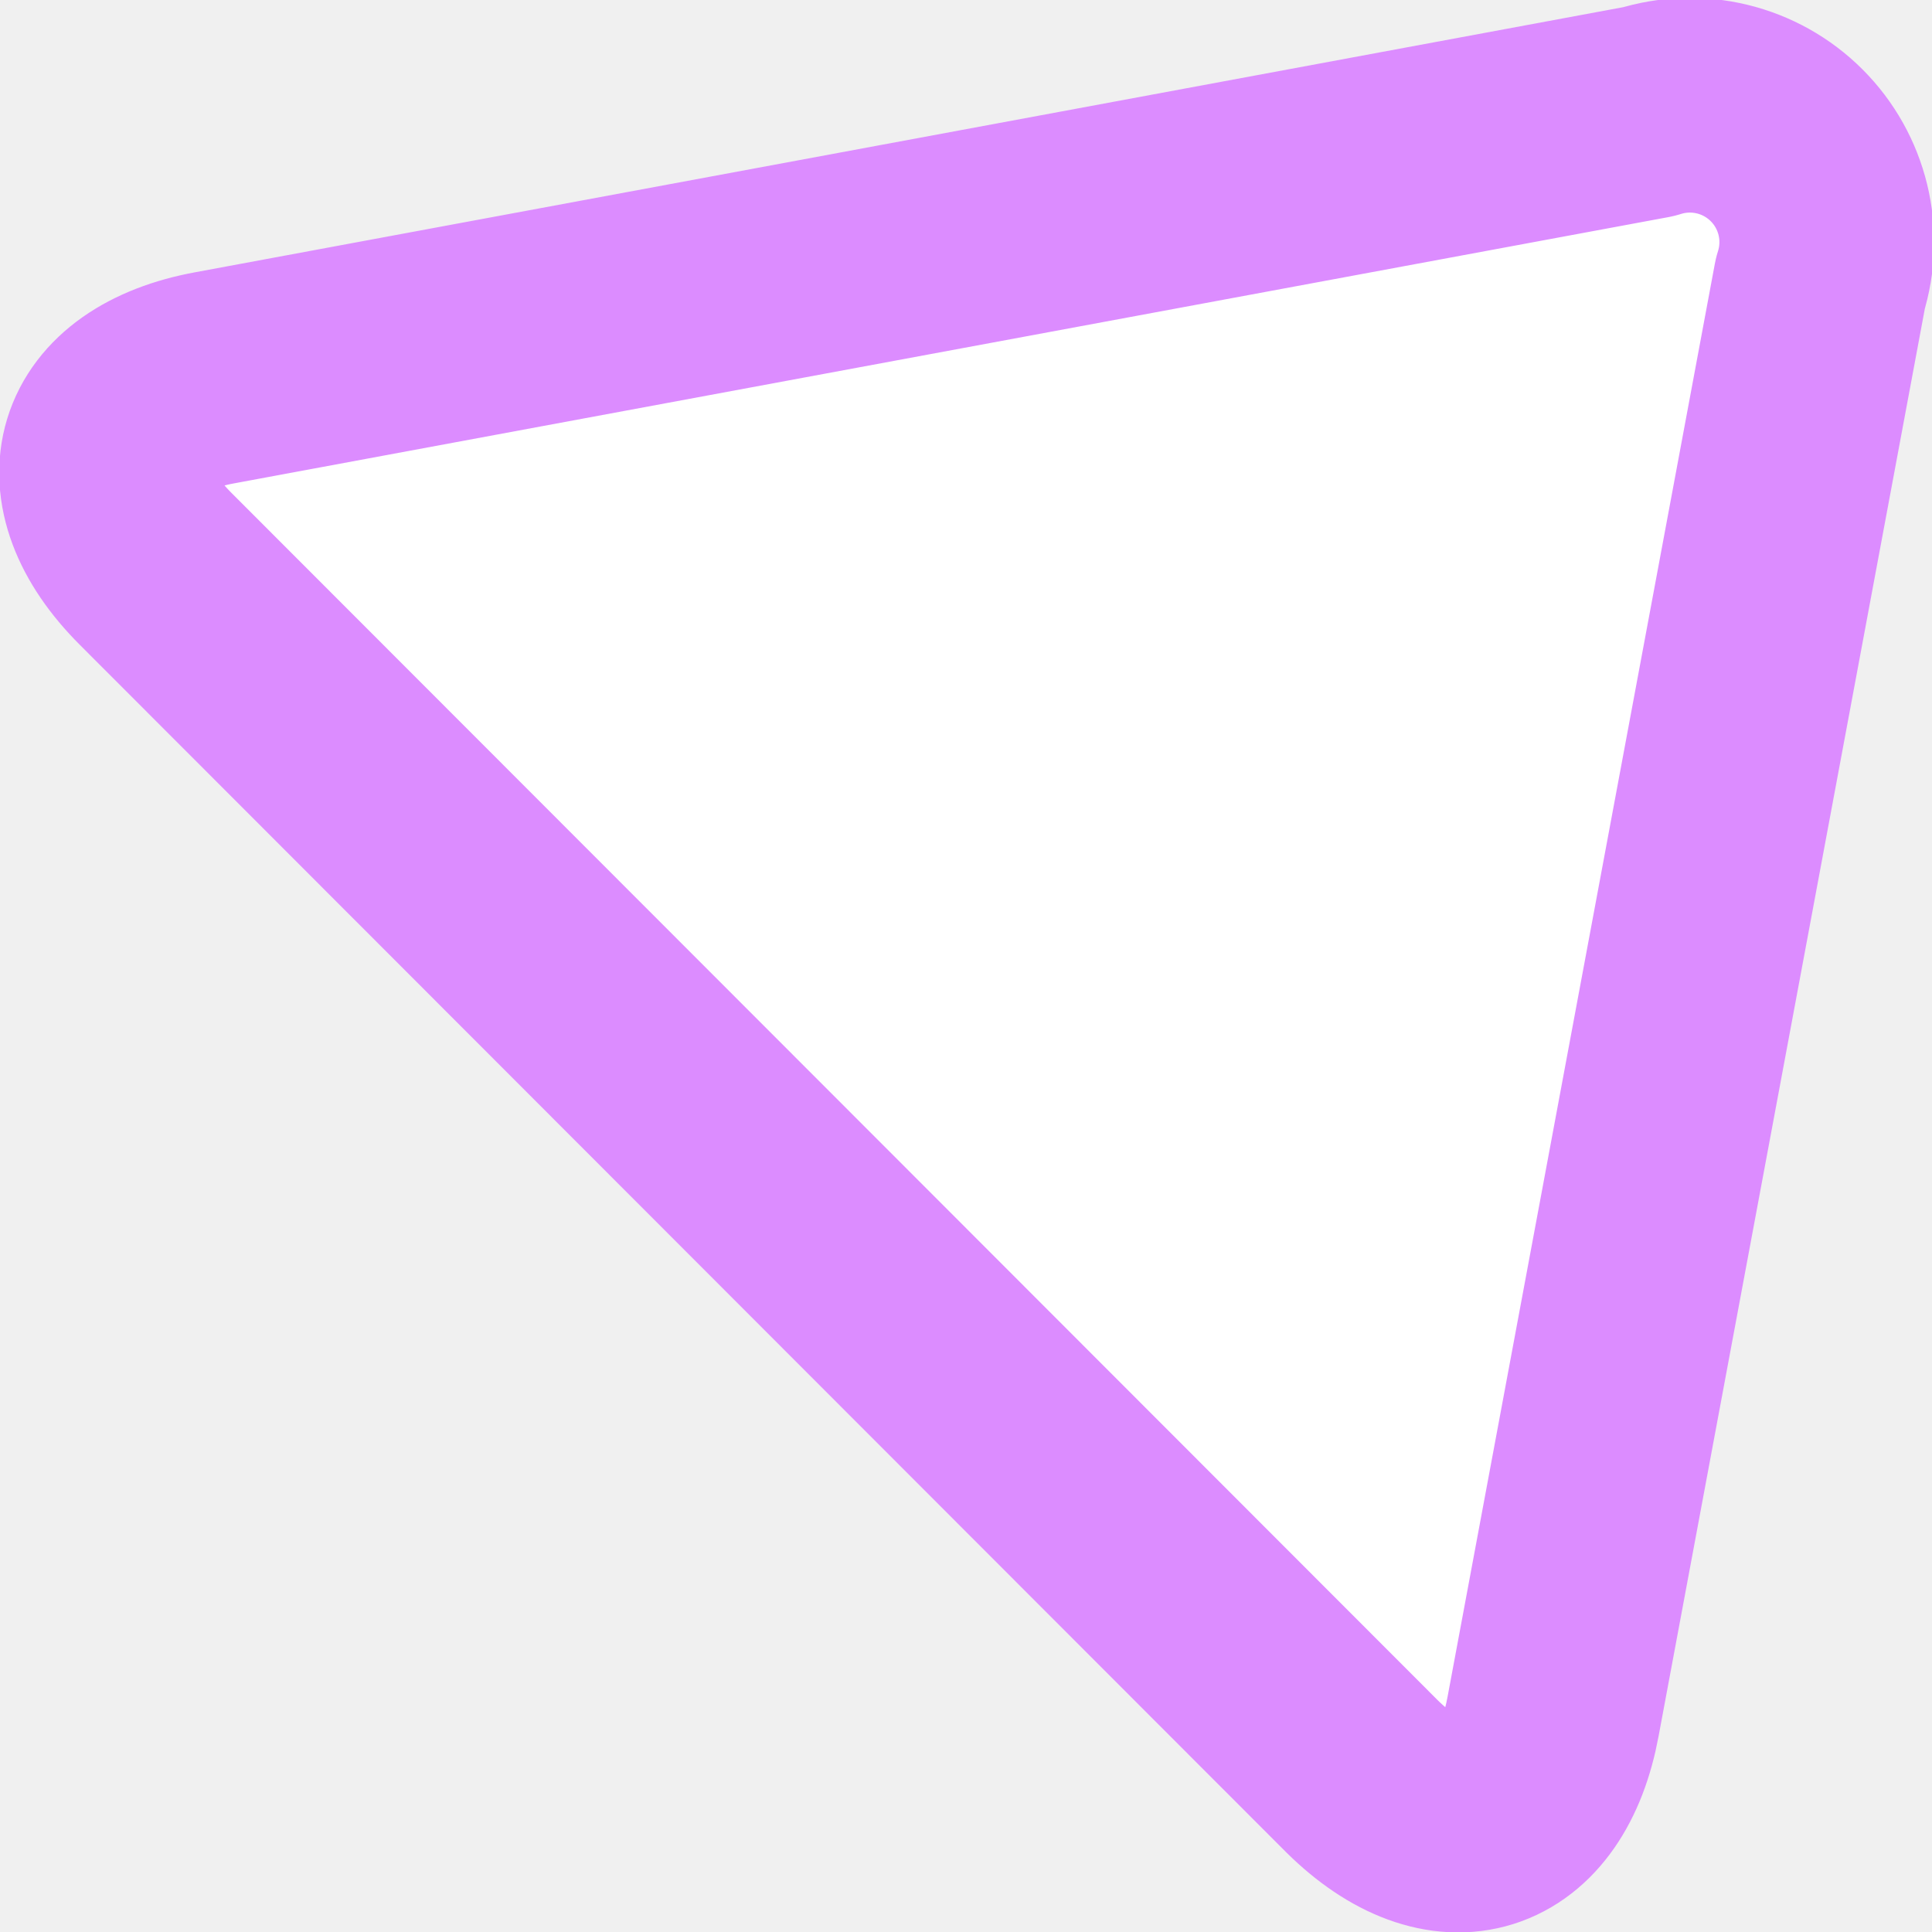
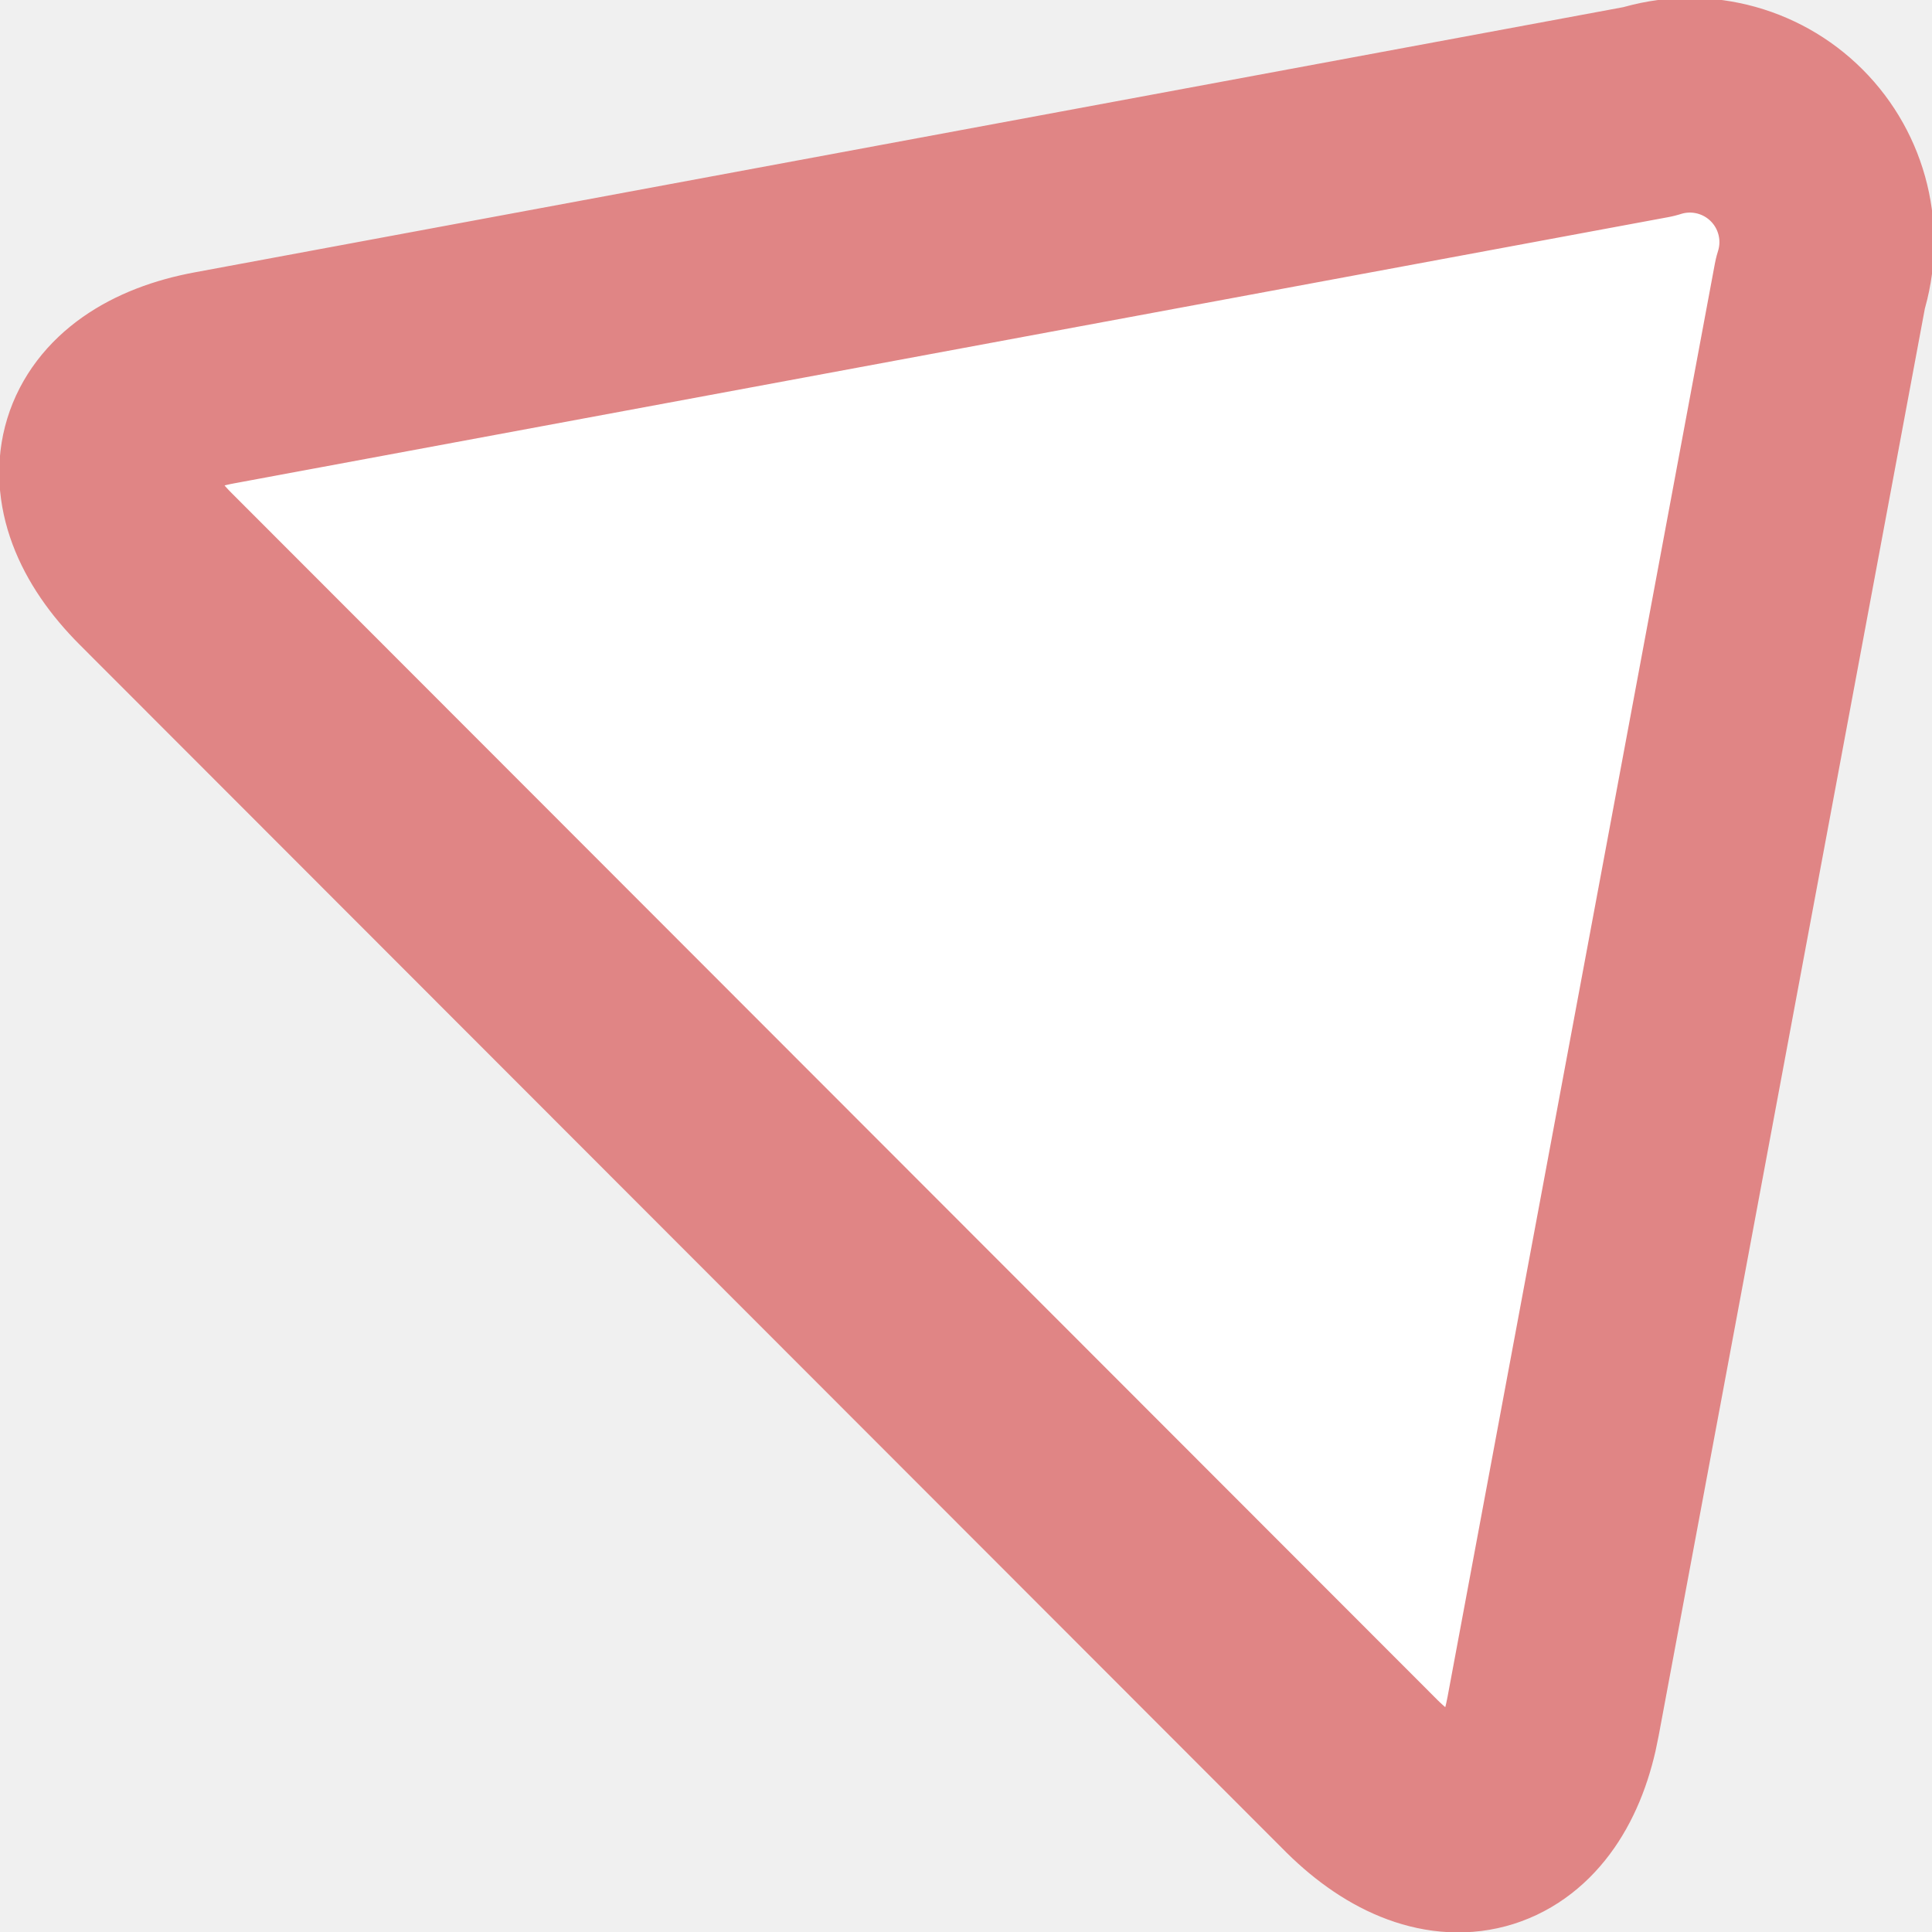
<svg xmlns="http://www.w3.org/2000/svg" width="18" height="18" viewBox="0 0 18 18">
  <defs>
    <style>
      .cls-1 {
        fill: #fff;
-         stroke: #dc8cff;
+         stroke: rgb(224, 133, 133);
        stroke-linecap: round;
        stroke-linejoin: round;
        stroke-miterlimit: 10;
        stroke-width: 2px;
        fill-rule: evenodd;
      }
    </style>
  </defs>
  <path id="Path_6" data-name="Path 6" class="cls-1" d="M1888.17,2331.36l11.24,11.25c0.79,0.78,1.58.53,1.78-.56l2.49-13.35a1.275,1.275,0,0,0-1.6-1.6l-13.36,2.48C1887.63,2329.78,1887.39,2330.58,1888.17,2331.36Z" transform="translate(-1886.72 -2326.06)" />
</svg>
